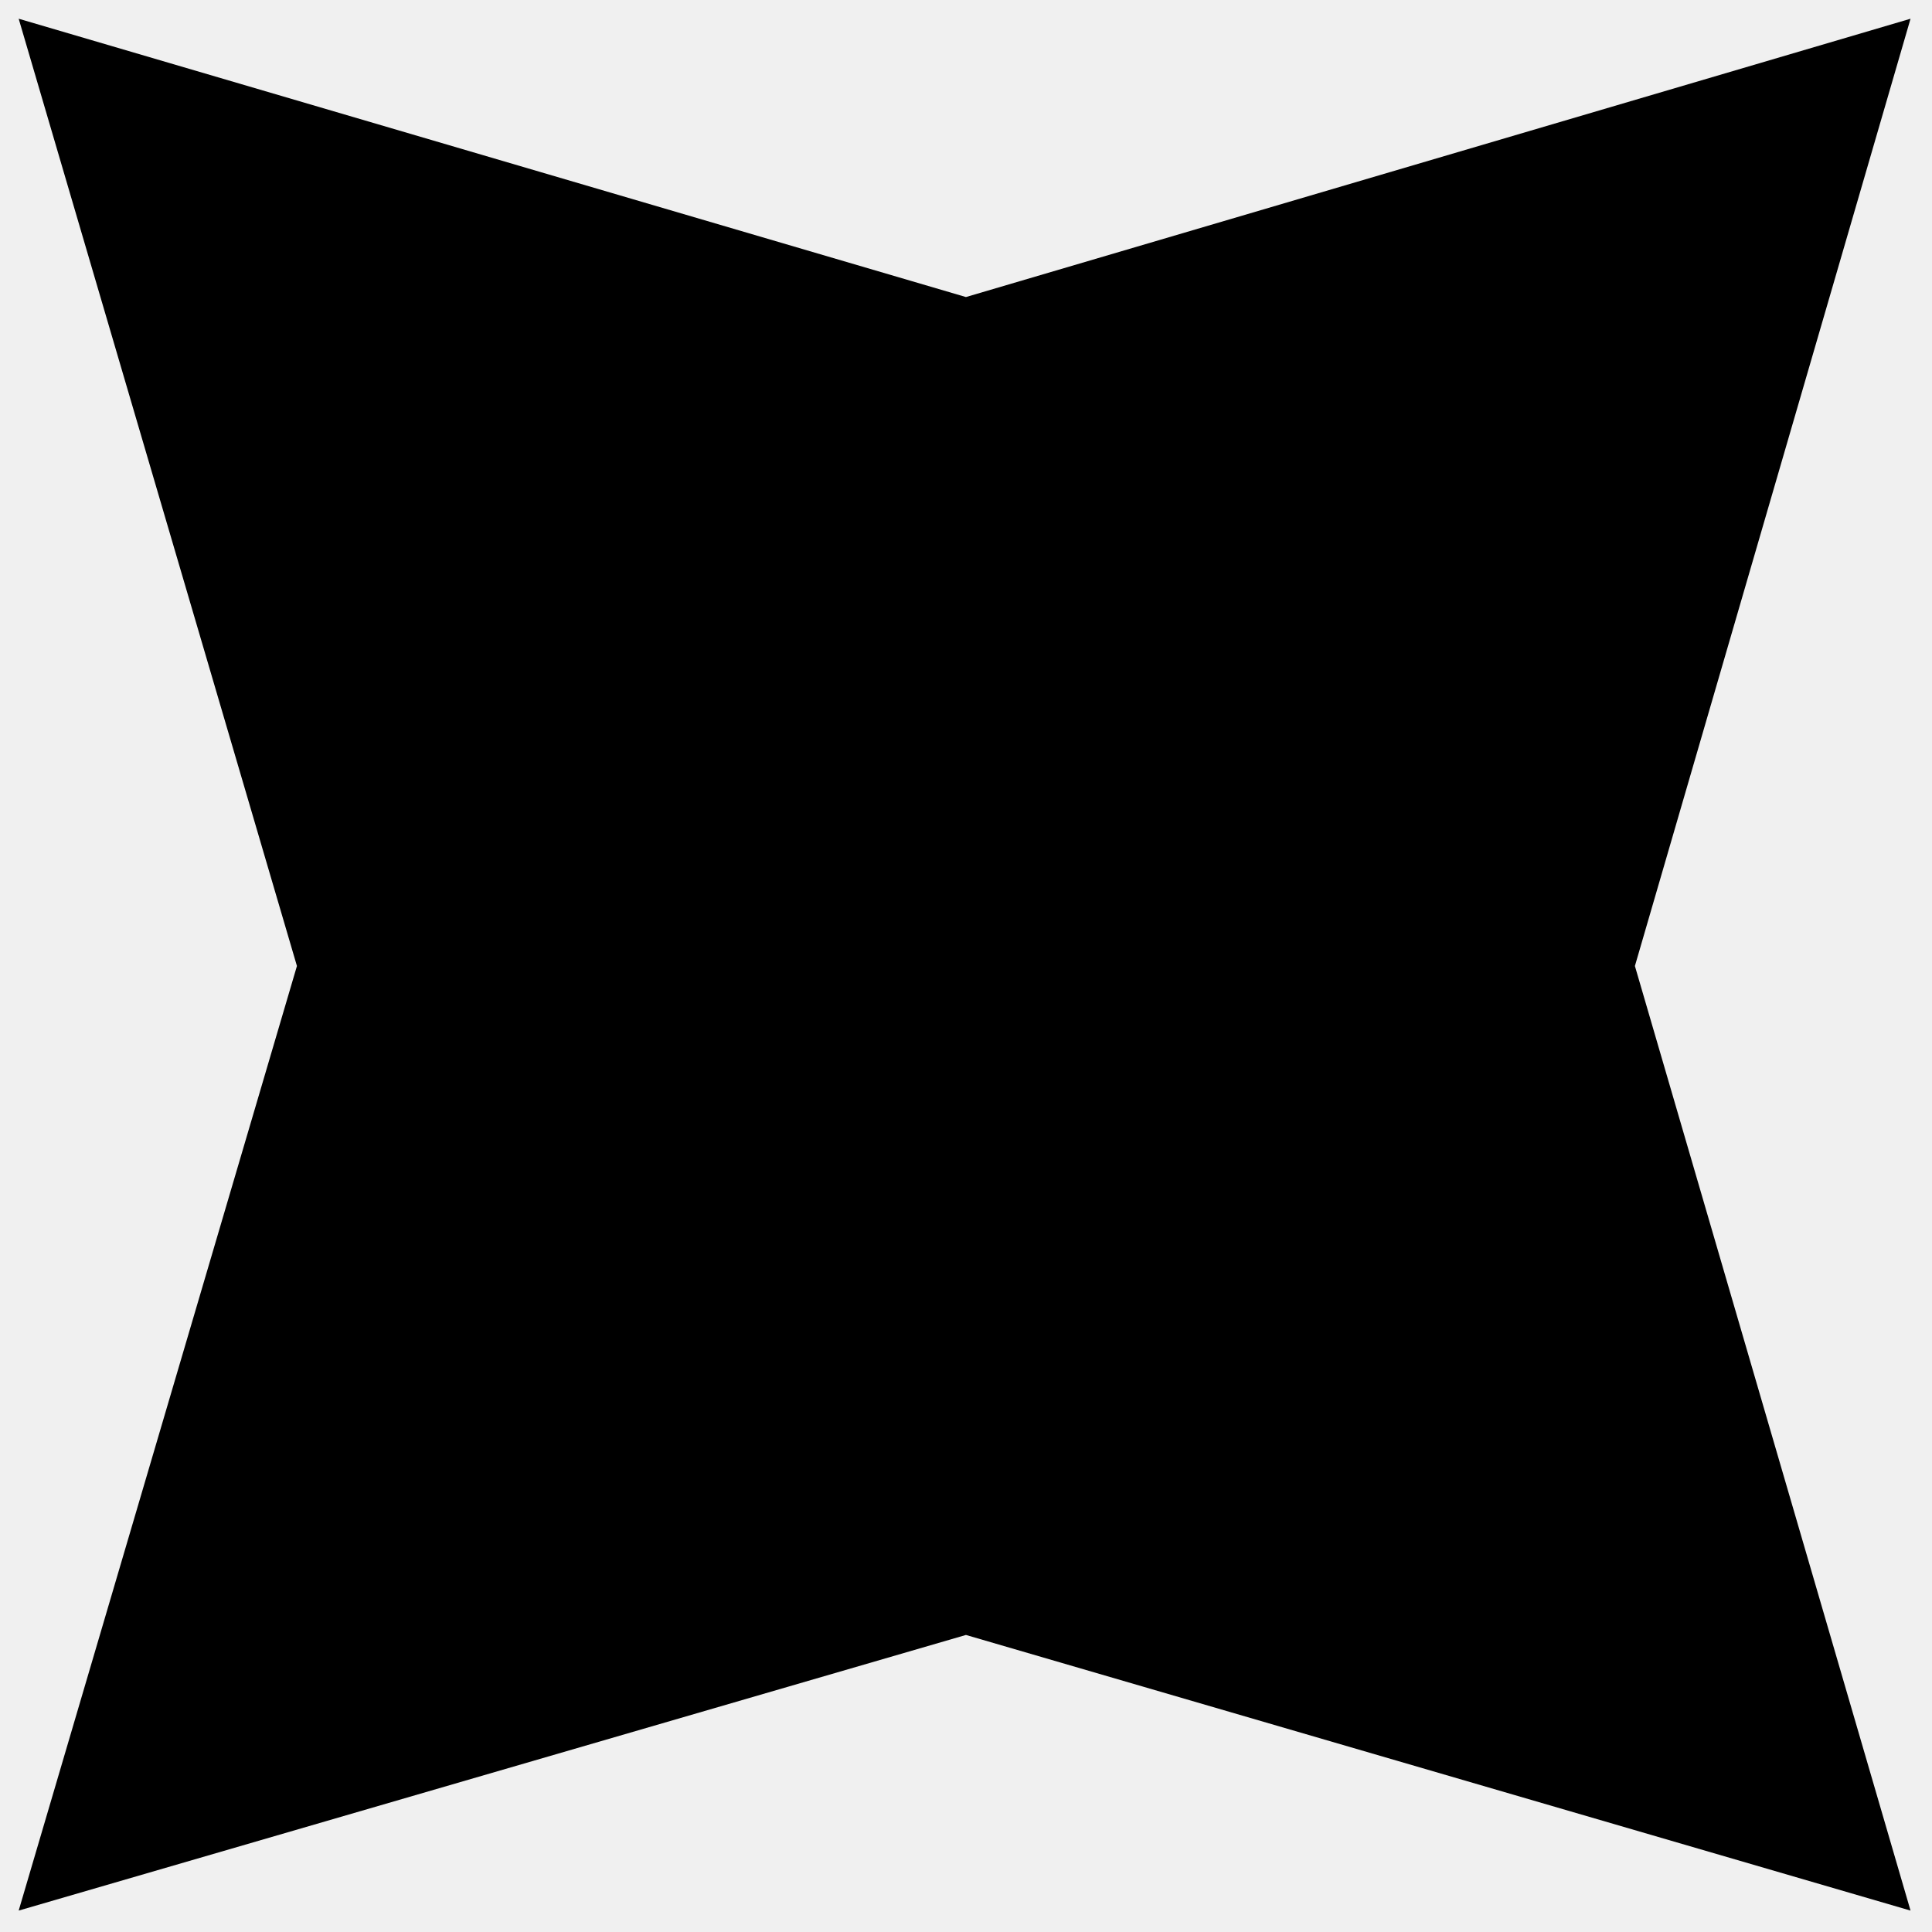
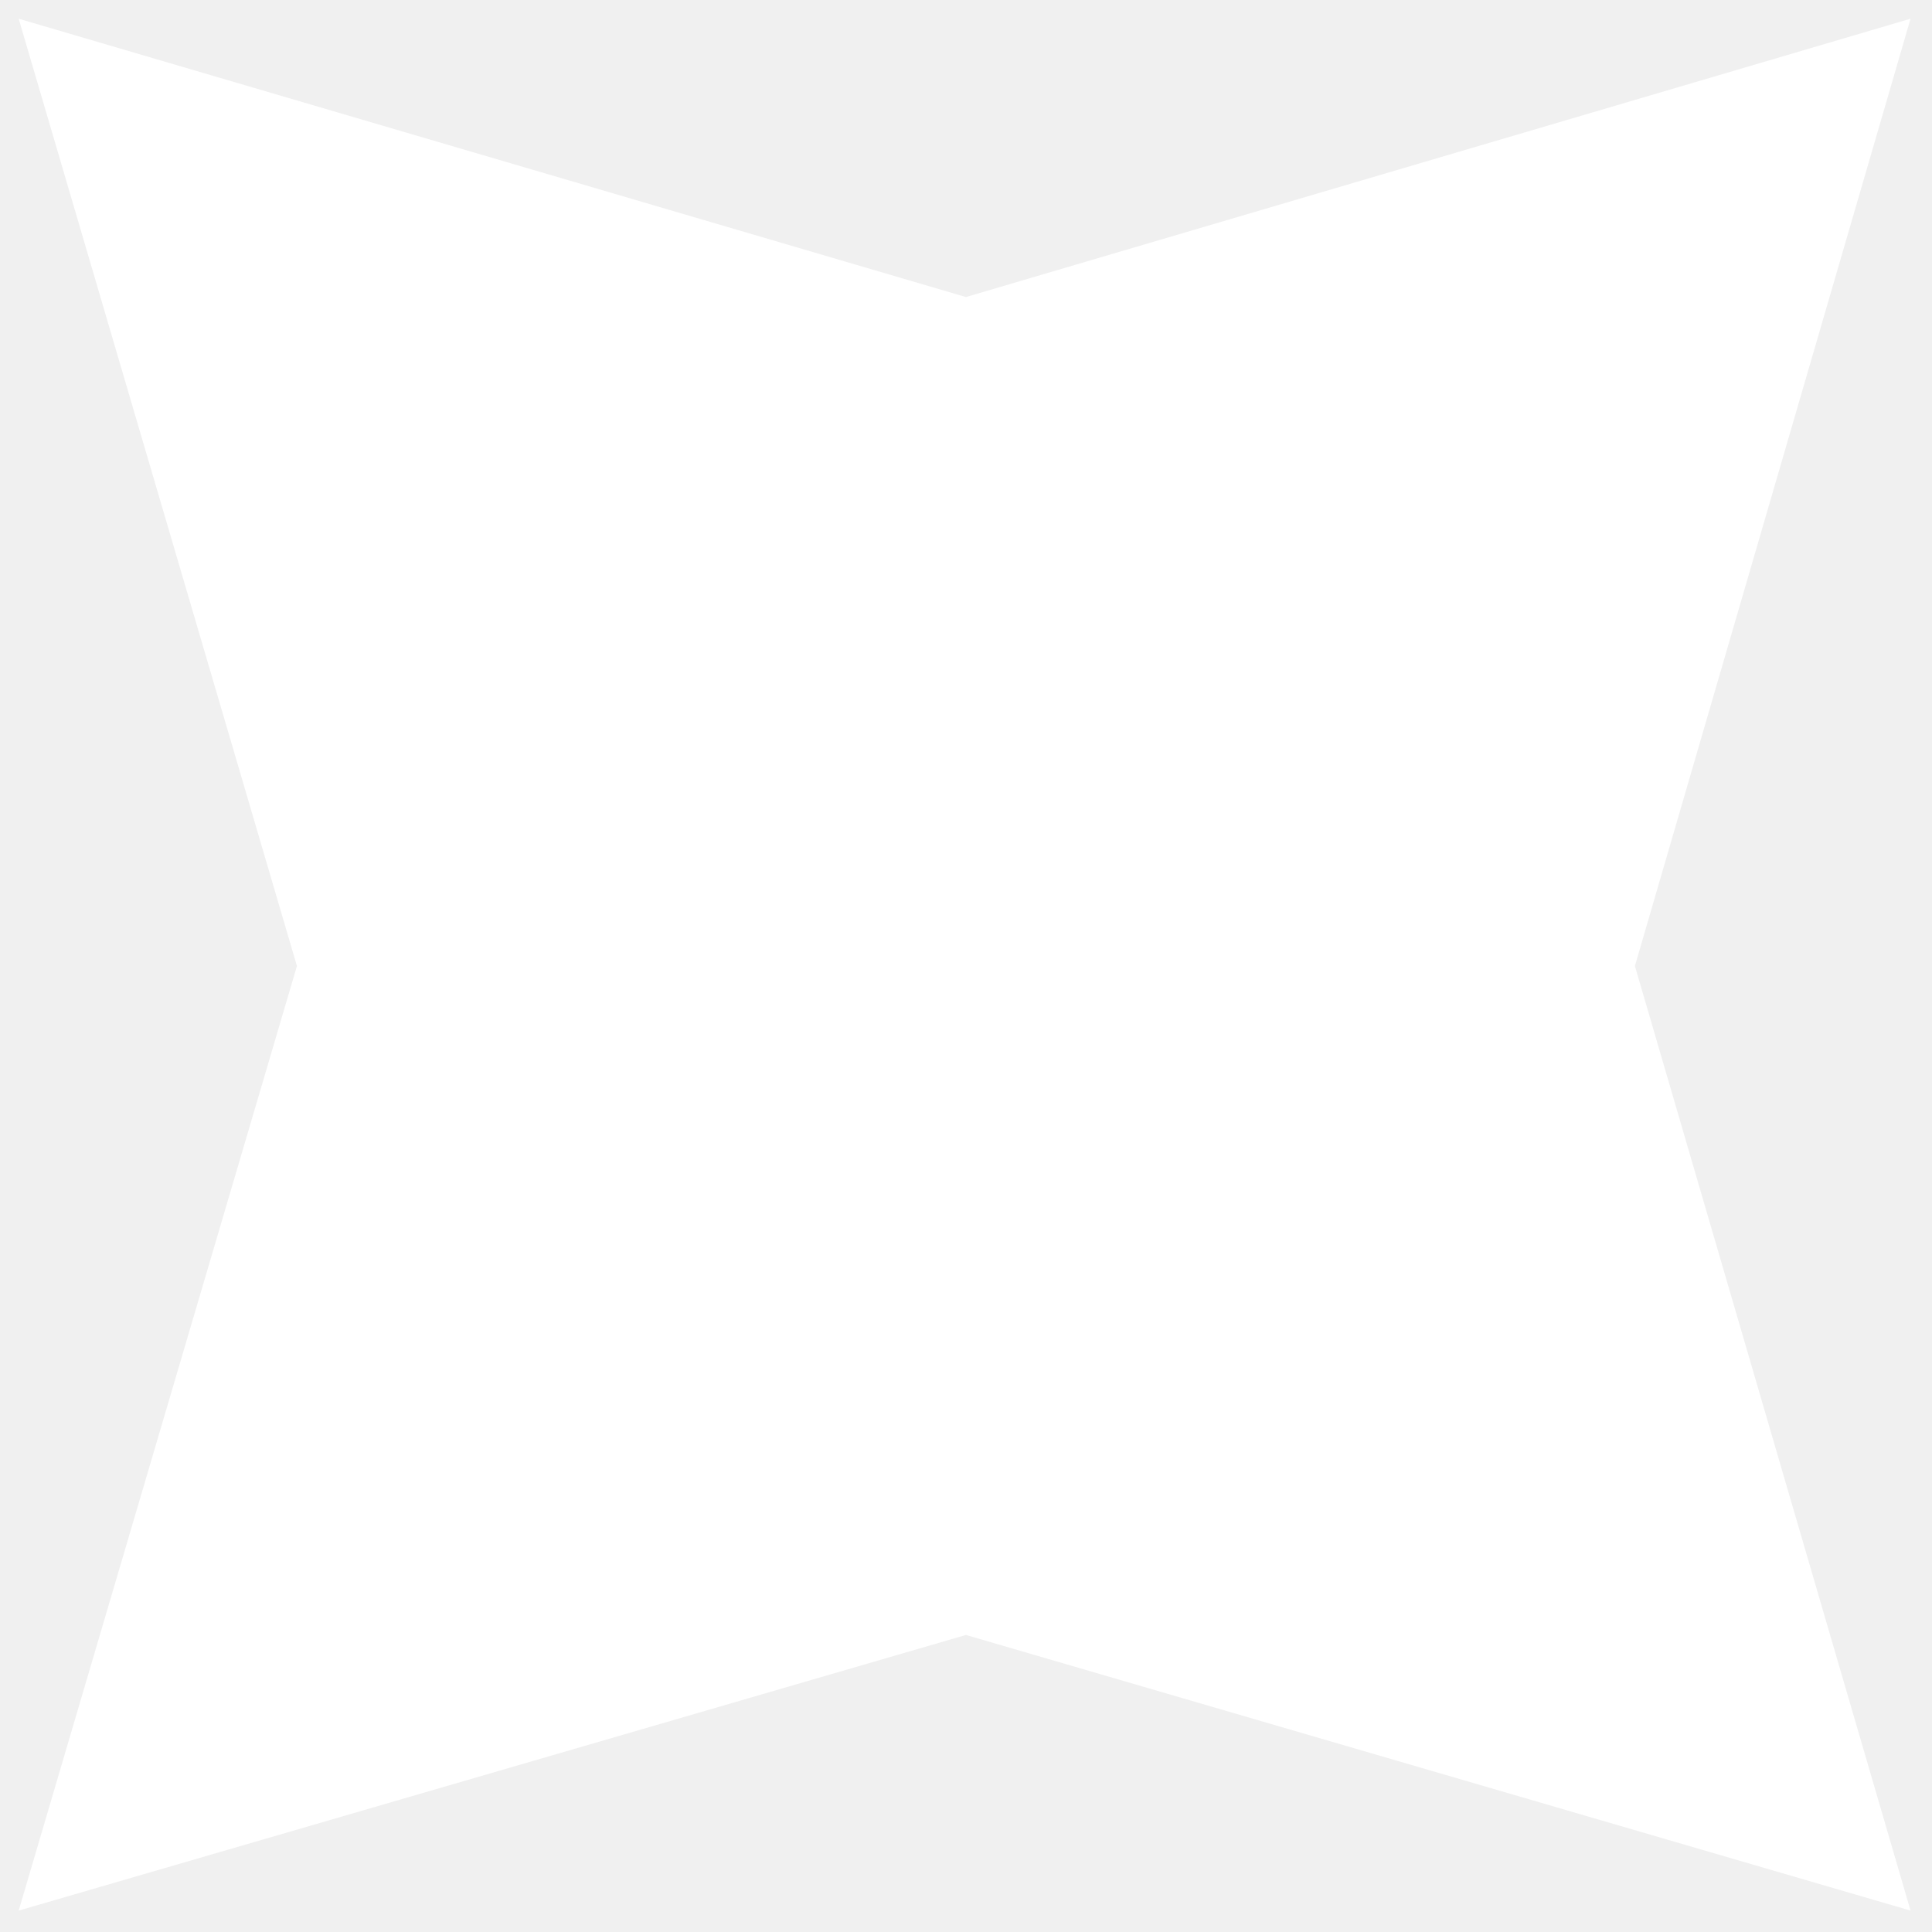
<svg xmlns="http://www.w3.org/2000/svg" width="36" height="36" viewBox="0 0 36 36" fill="none">
-   <path d="M17.999 5.535L35.6 0.349L30.464 18L35.6 35.601L17.999 30.465L0.348 35.601L5.533 18L0.348 0.349L17.999 5.535Z" fill="black" />
+   <path d="M17.999 5.535L35.6 0.349L30.464 18L35.6 35.601L17.999 30.465L0.348 35.601L5.533 18L0.348 0.349L17.999 5.535Z" fill="white" />
</svg>
